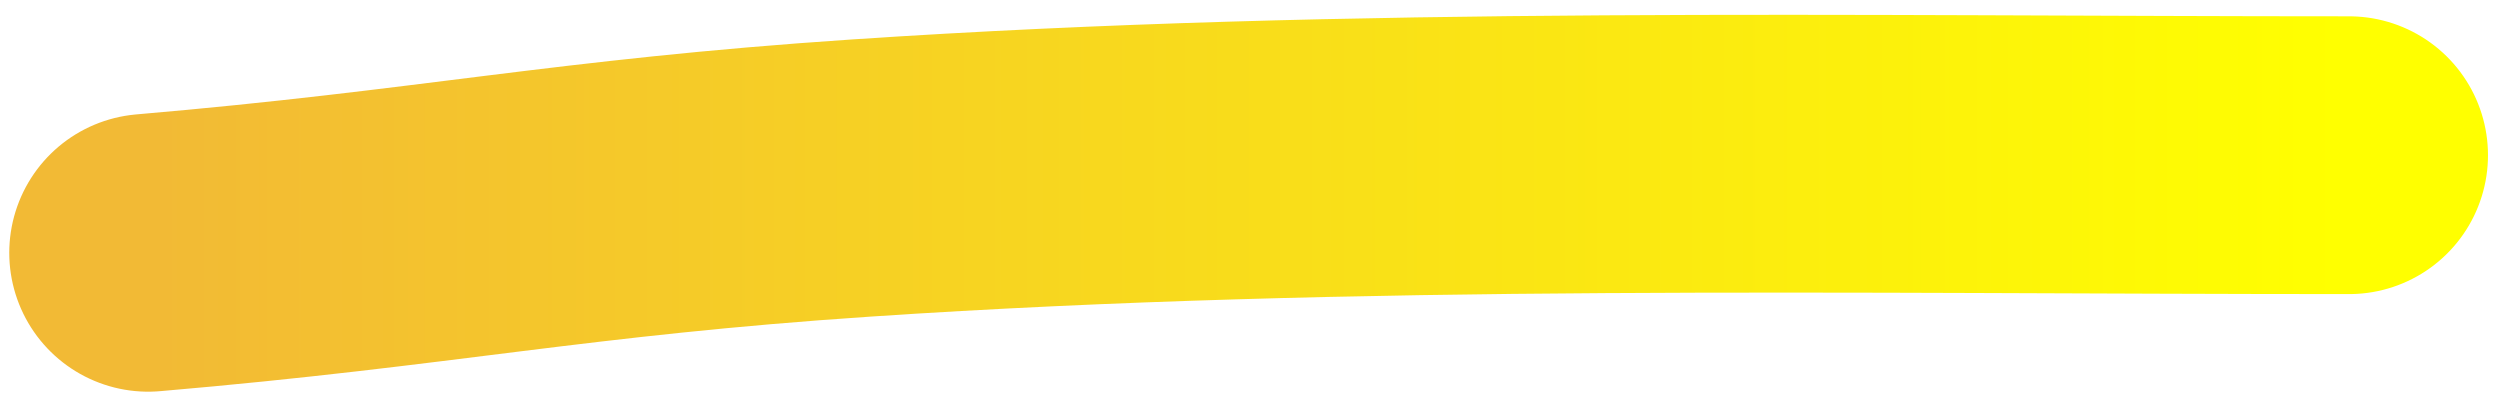
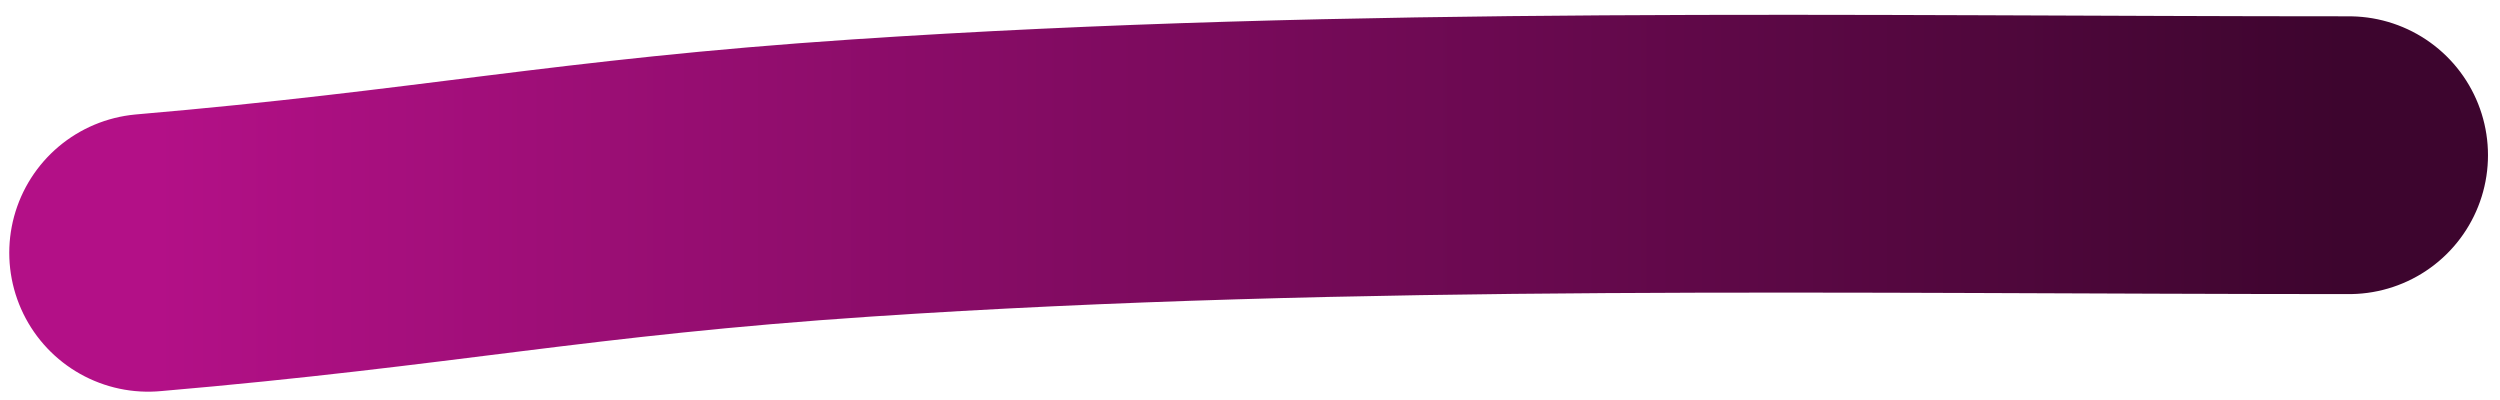
<svg xmlns="http://www.w3.org/2000/svg" width="125" height="20" viewBox="0 0 135 21" fill="none">
  <defs>
    <linearGradient id="linear" x1="0%" y1="0%" x2="100%" y2="0%">
-       <stop offset="0%" stop-color="#f2ba35" />
-       <stop offset="100%" stop-color="#ffff00" />
+       <stop offset="0%" stop-color="#b31087" />
+       <stop offset="100%" stop-color="#3d052e" />
    </linearGradient>
  </defs>
  <path d="M8 13.351C23.614 12.012 30.823 10.365 46.5 9.314C73.135 7.528 100.096 8.081 126.851 8.081" stroke="url(#linear)" stroke-width="15" stroke-linecap="round" stroke-linejoin="round" />
</svg>
